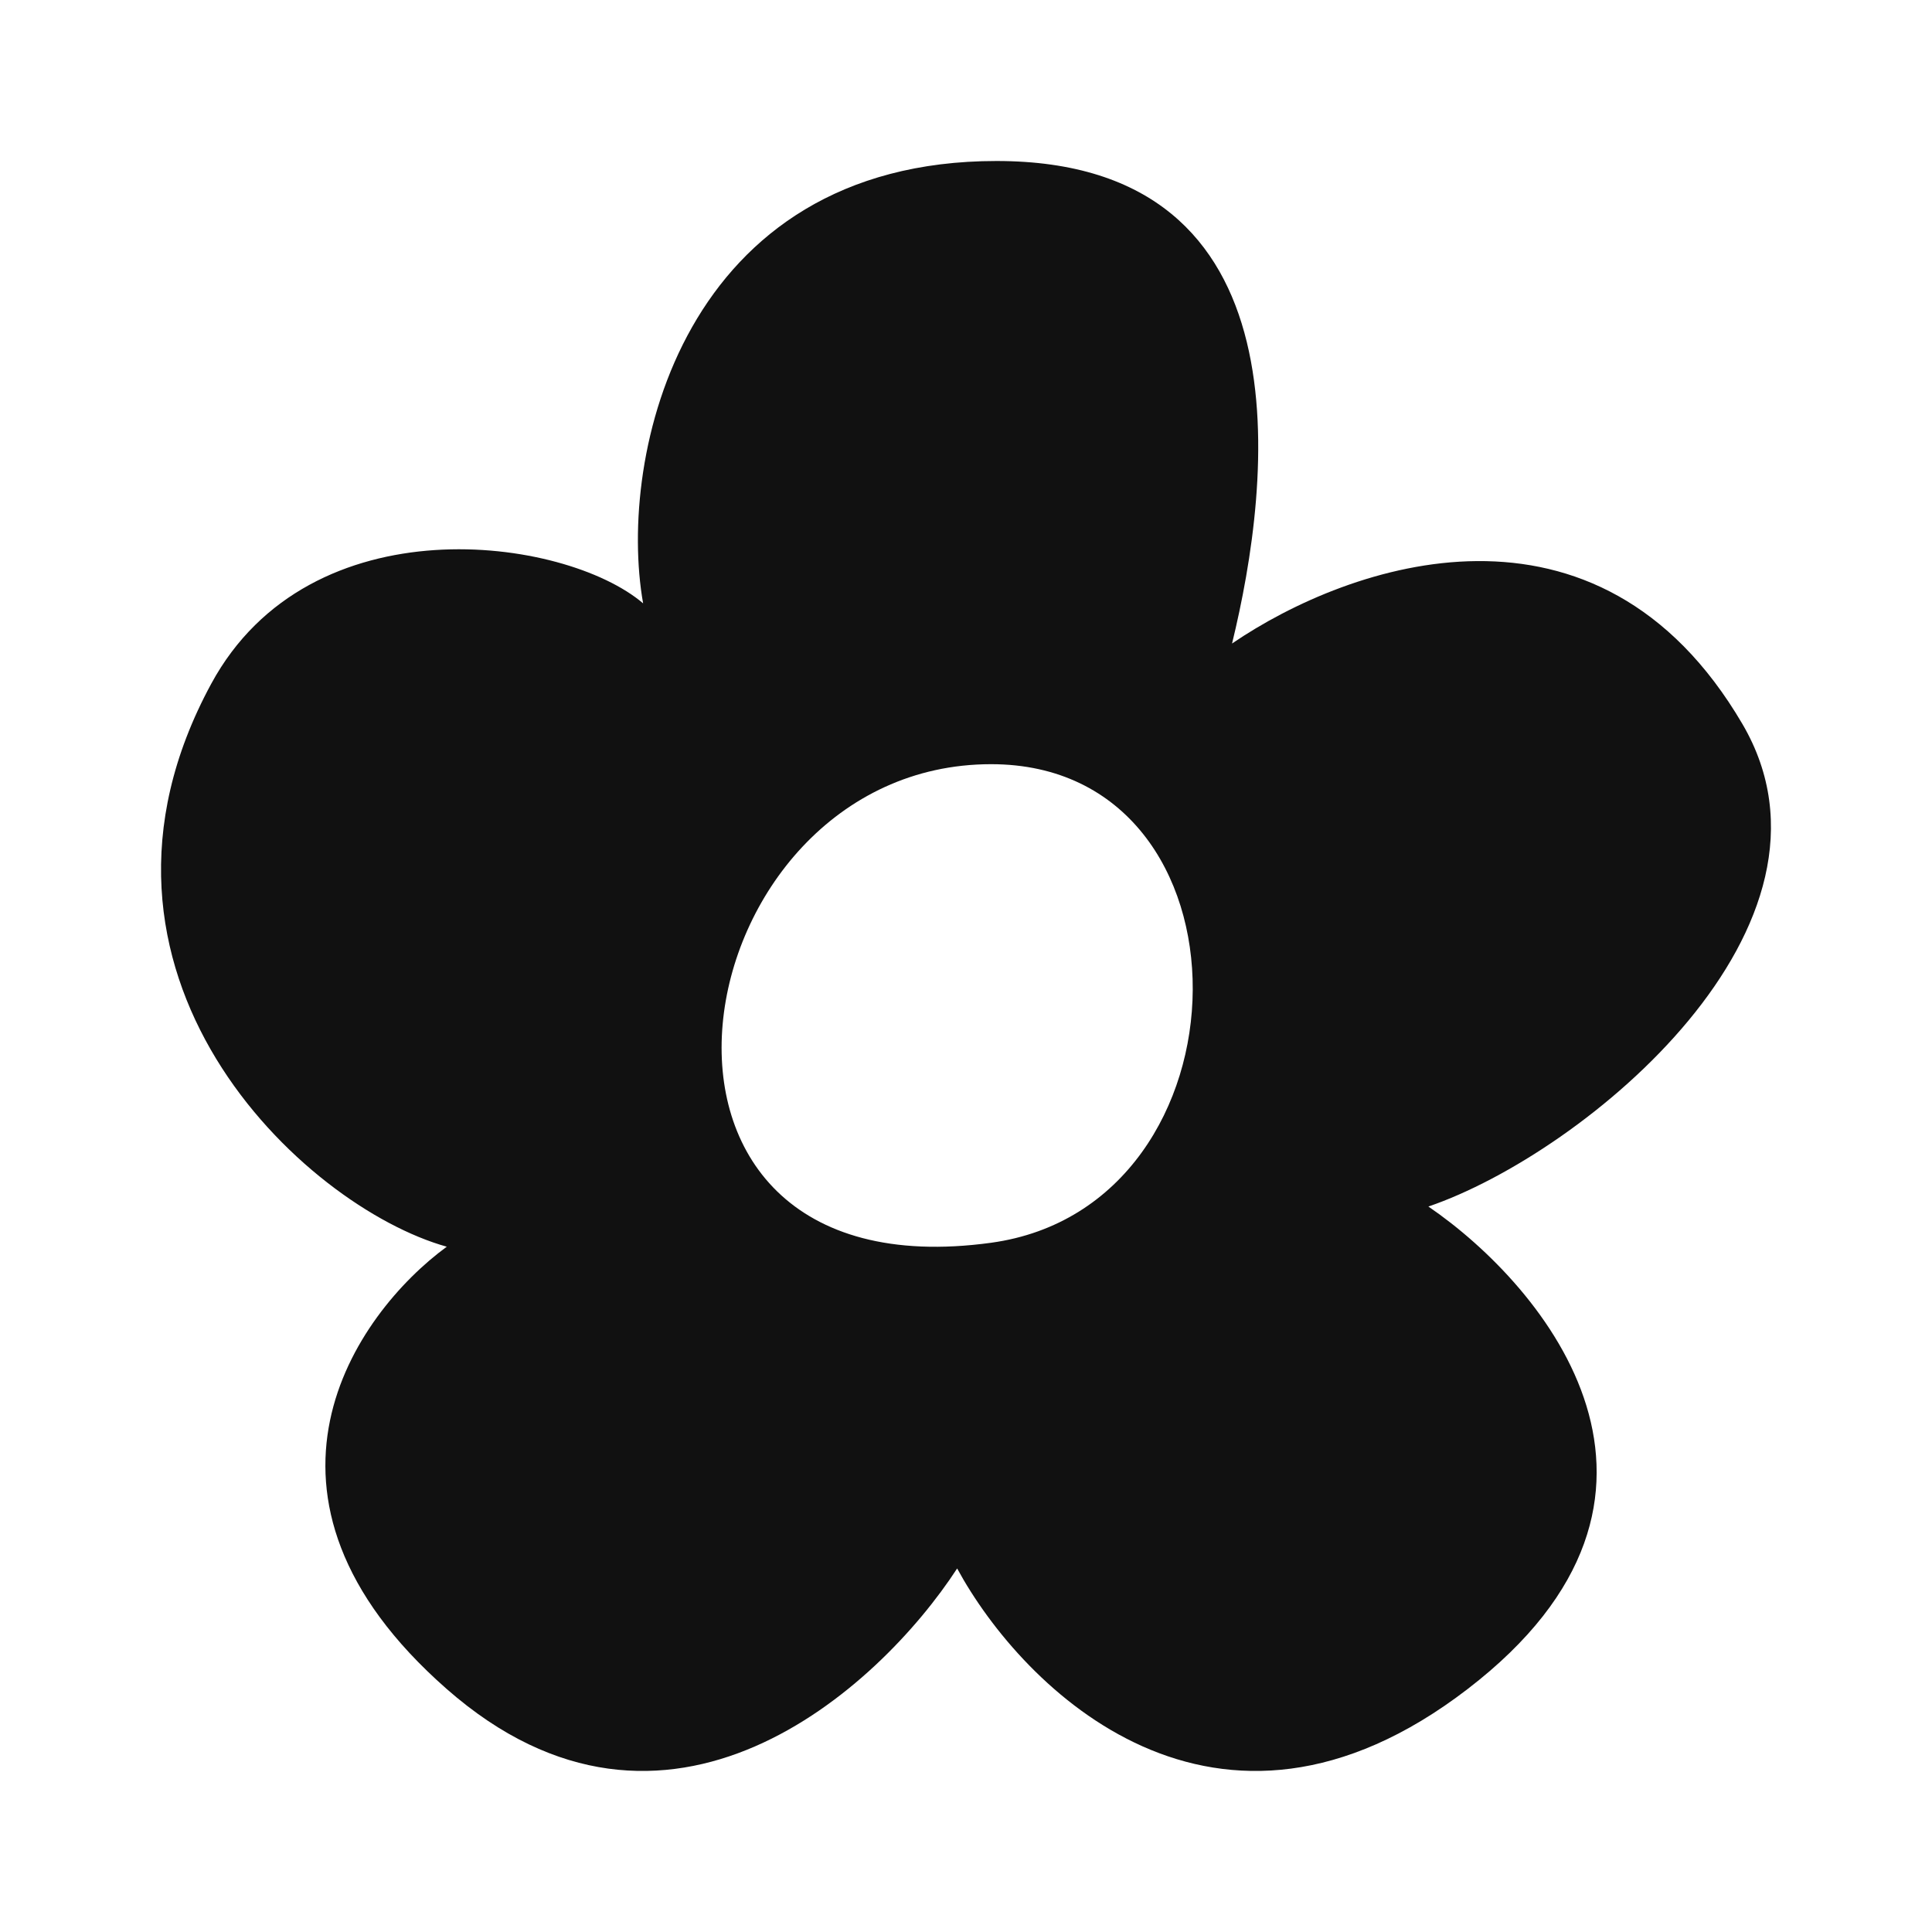
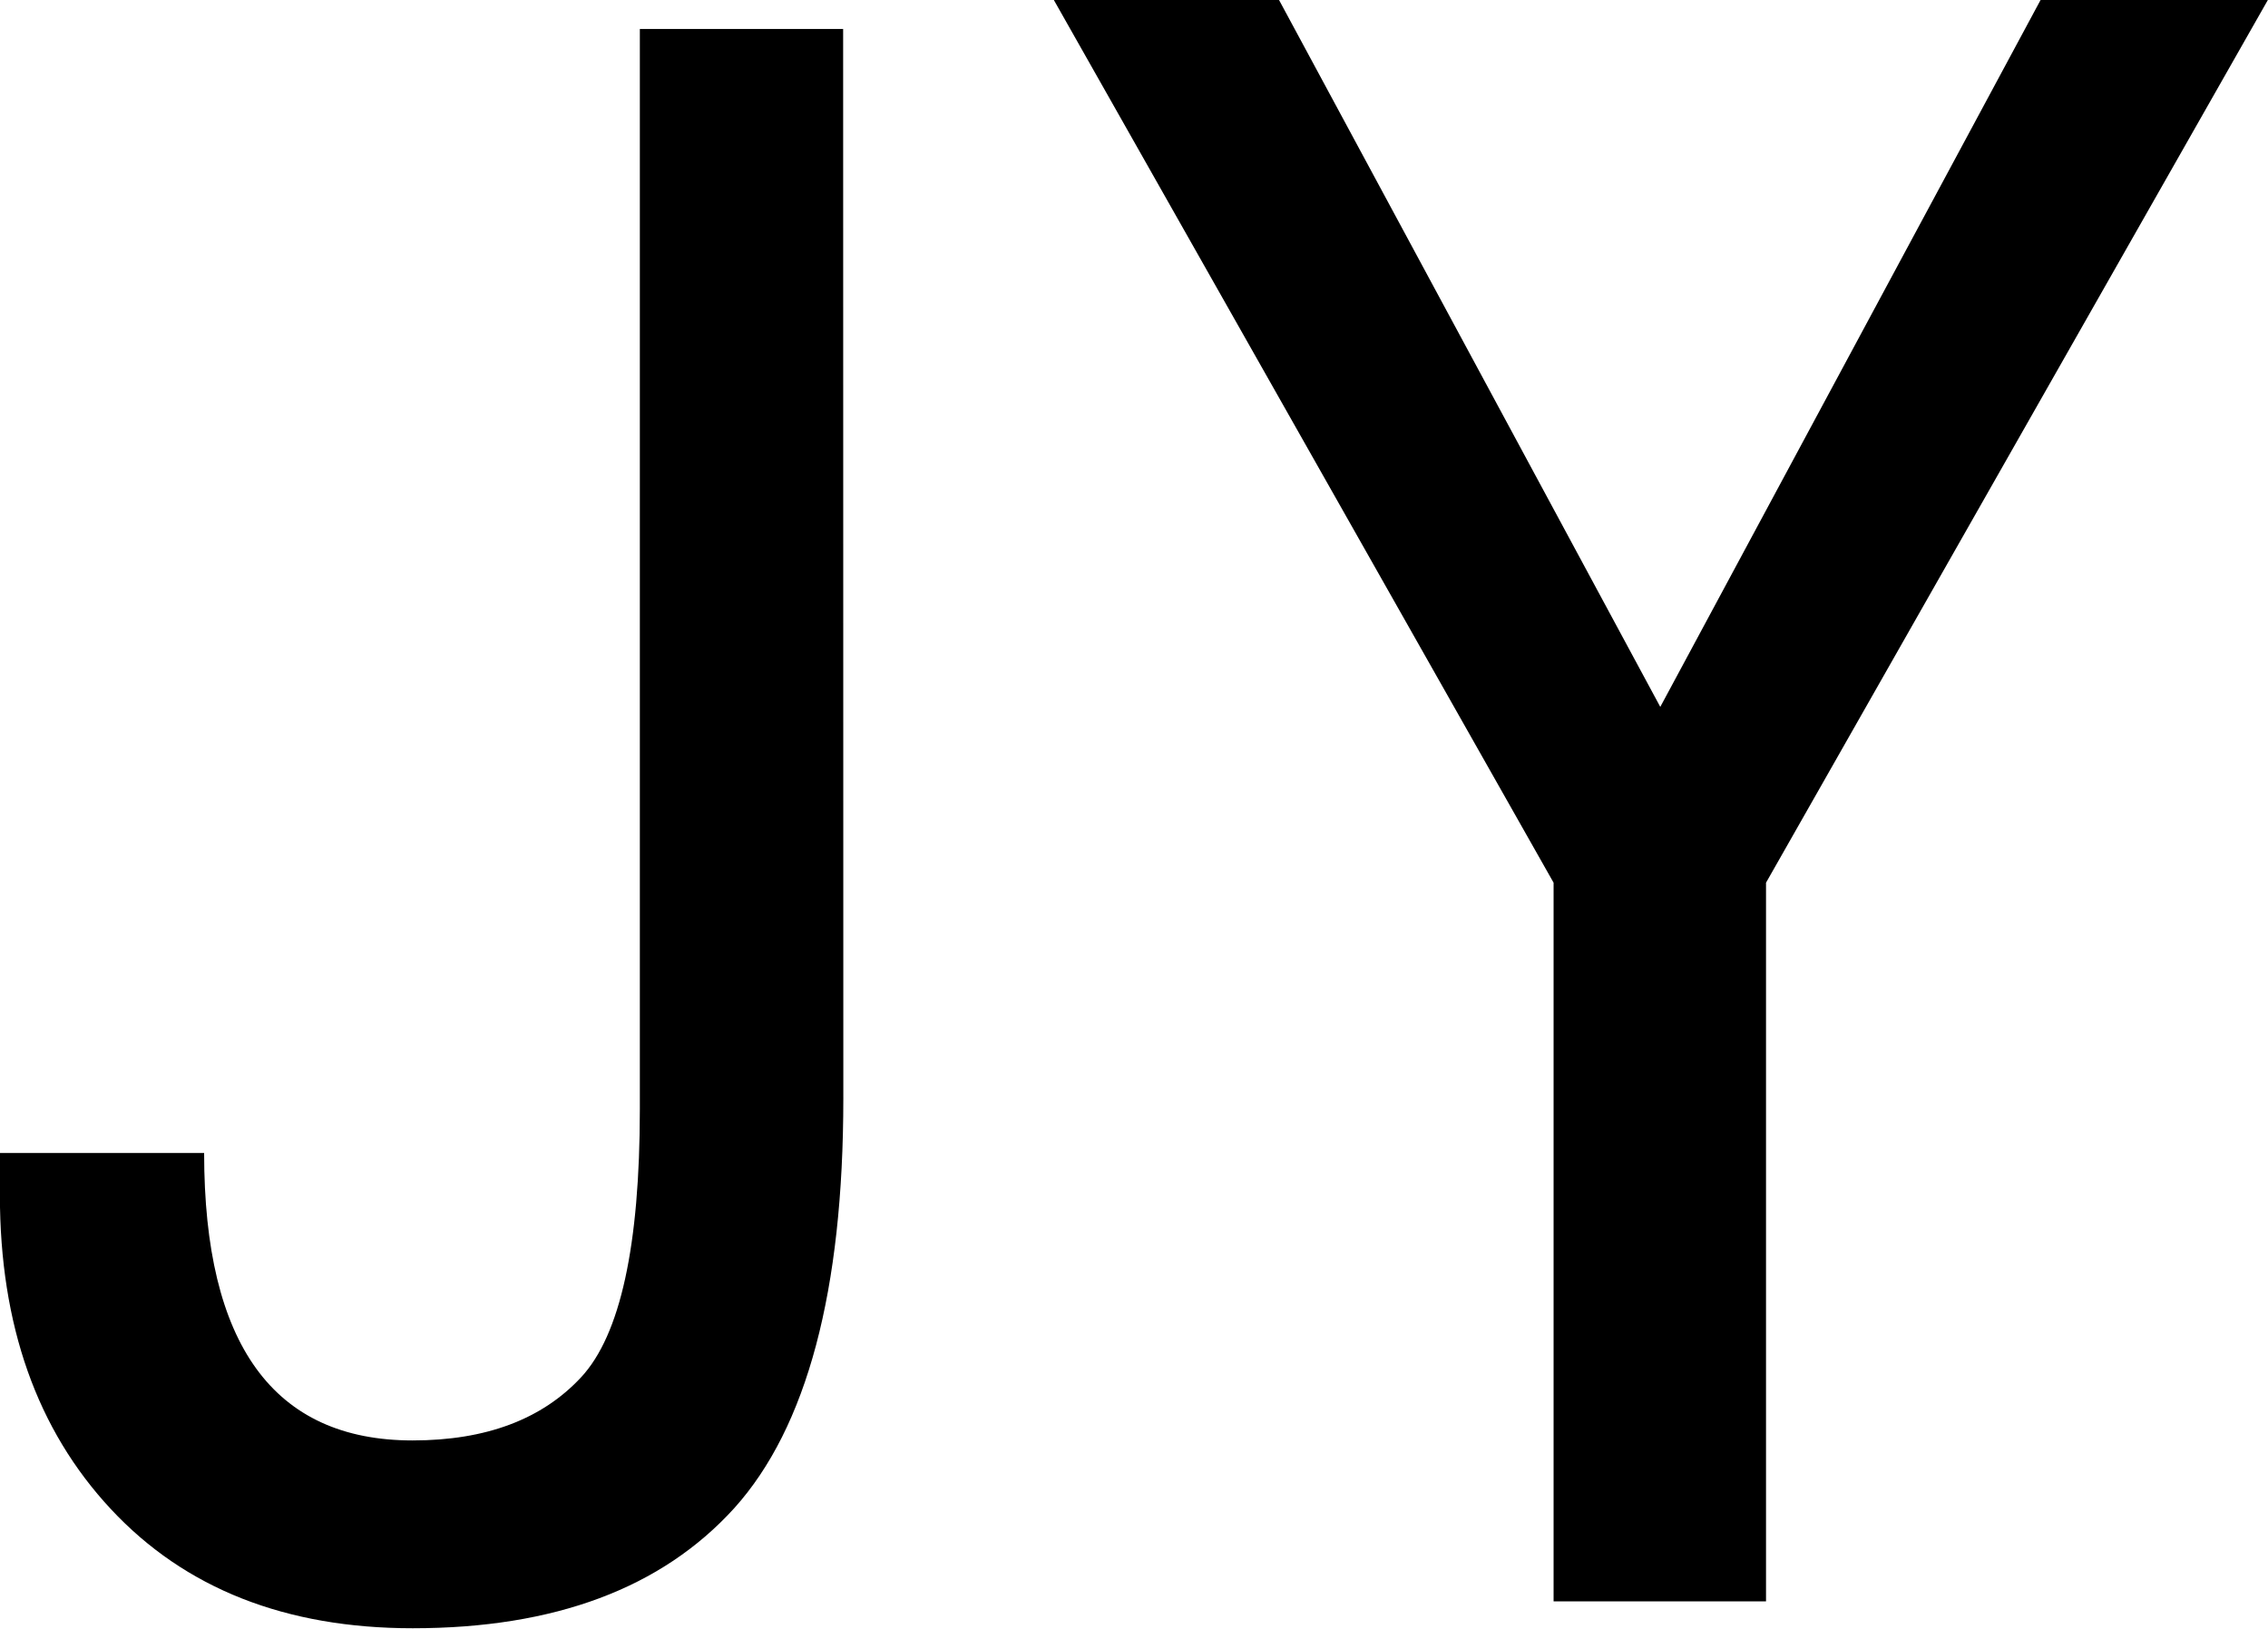
- <svg xmlns="http://www.w3.org/2000/svg" width="24" height="24" viewBox="0 0 24 24" fill="none">
-   <path id="favicon-path" d="M12.379 2C16.28 2 15.793 5.996 15.305 7.994C16.769 6.995 19.85 5.929 21.645 8.994C23.108 11.492 19.695 14.322 17.744 14.988C19.207 15.988 21.352 18.585 18.231 20.982C15.11 23.38 12.703 20.983 11.89 19.484C10.915 20.983 8.282 23.38 5.55 20.982C2.819 18.585 4.412 16.32 5.55 15.487C3.762 14.988 0.673 12.091 2.624 8.494C3.852 6.229 7.013 6.663 7.989 7.495C7.664 5.663 8.477 2 12.379 2ZM12.312 9.493C8.427 9.493 7.304 16.125 12.312 15.438C15.622 14.983 15.681 9.493 12.312 9.493Z" fill="#111" />
+ <svg xmlns="http://www.w3.org/2000/svg" width="20.188mm" height="14.495mm" viewBox="0 0 20.188 14.495" version="1.1" id="svg1">
+   <defs id="defs1" />
+   <g id="layer1" transform="translate(-73.66976,-61.66106)">
+     <g id="text1" style="white-space:pre" transform="matrix(1.695872,0,0,1.695872,-25.86533,-50.96171)" aria-label="JY">
+       <path id="path2" style="font-family:Menlo;-inkscape-font-specification:Menlo;stroke-width:0.95" d="m 64.224,66.41 h 1.182 l 2.001,3.711 1.996,-3.711 h 1.193 l -2.634,4.634 v 3.773 H 66.847 V 71.044 Z m -1.105,5.766 q 0,1.515 -0.572,2.151 -0.572,0.631 -1.688,0.631 -1.001,0 -1.584,-0.625 -0.583,-0.625 -0.583,-1.65 v -0.22 h 1.072 q 0,1.509 1.094,1.509 0.577,0 0.885,-0.332 0.308,-0.332 0.308,-1.408 v -5.67 h 1.067 z" />
+     </g>
+   </g>
</svg>
